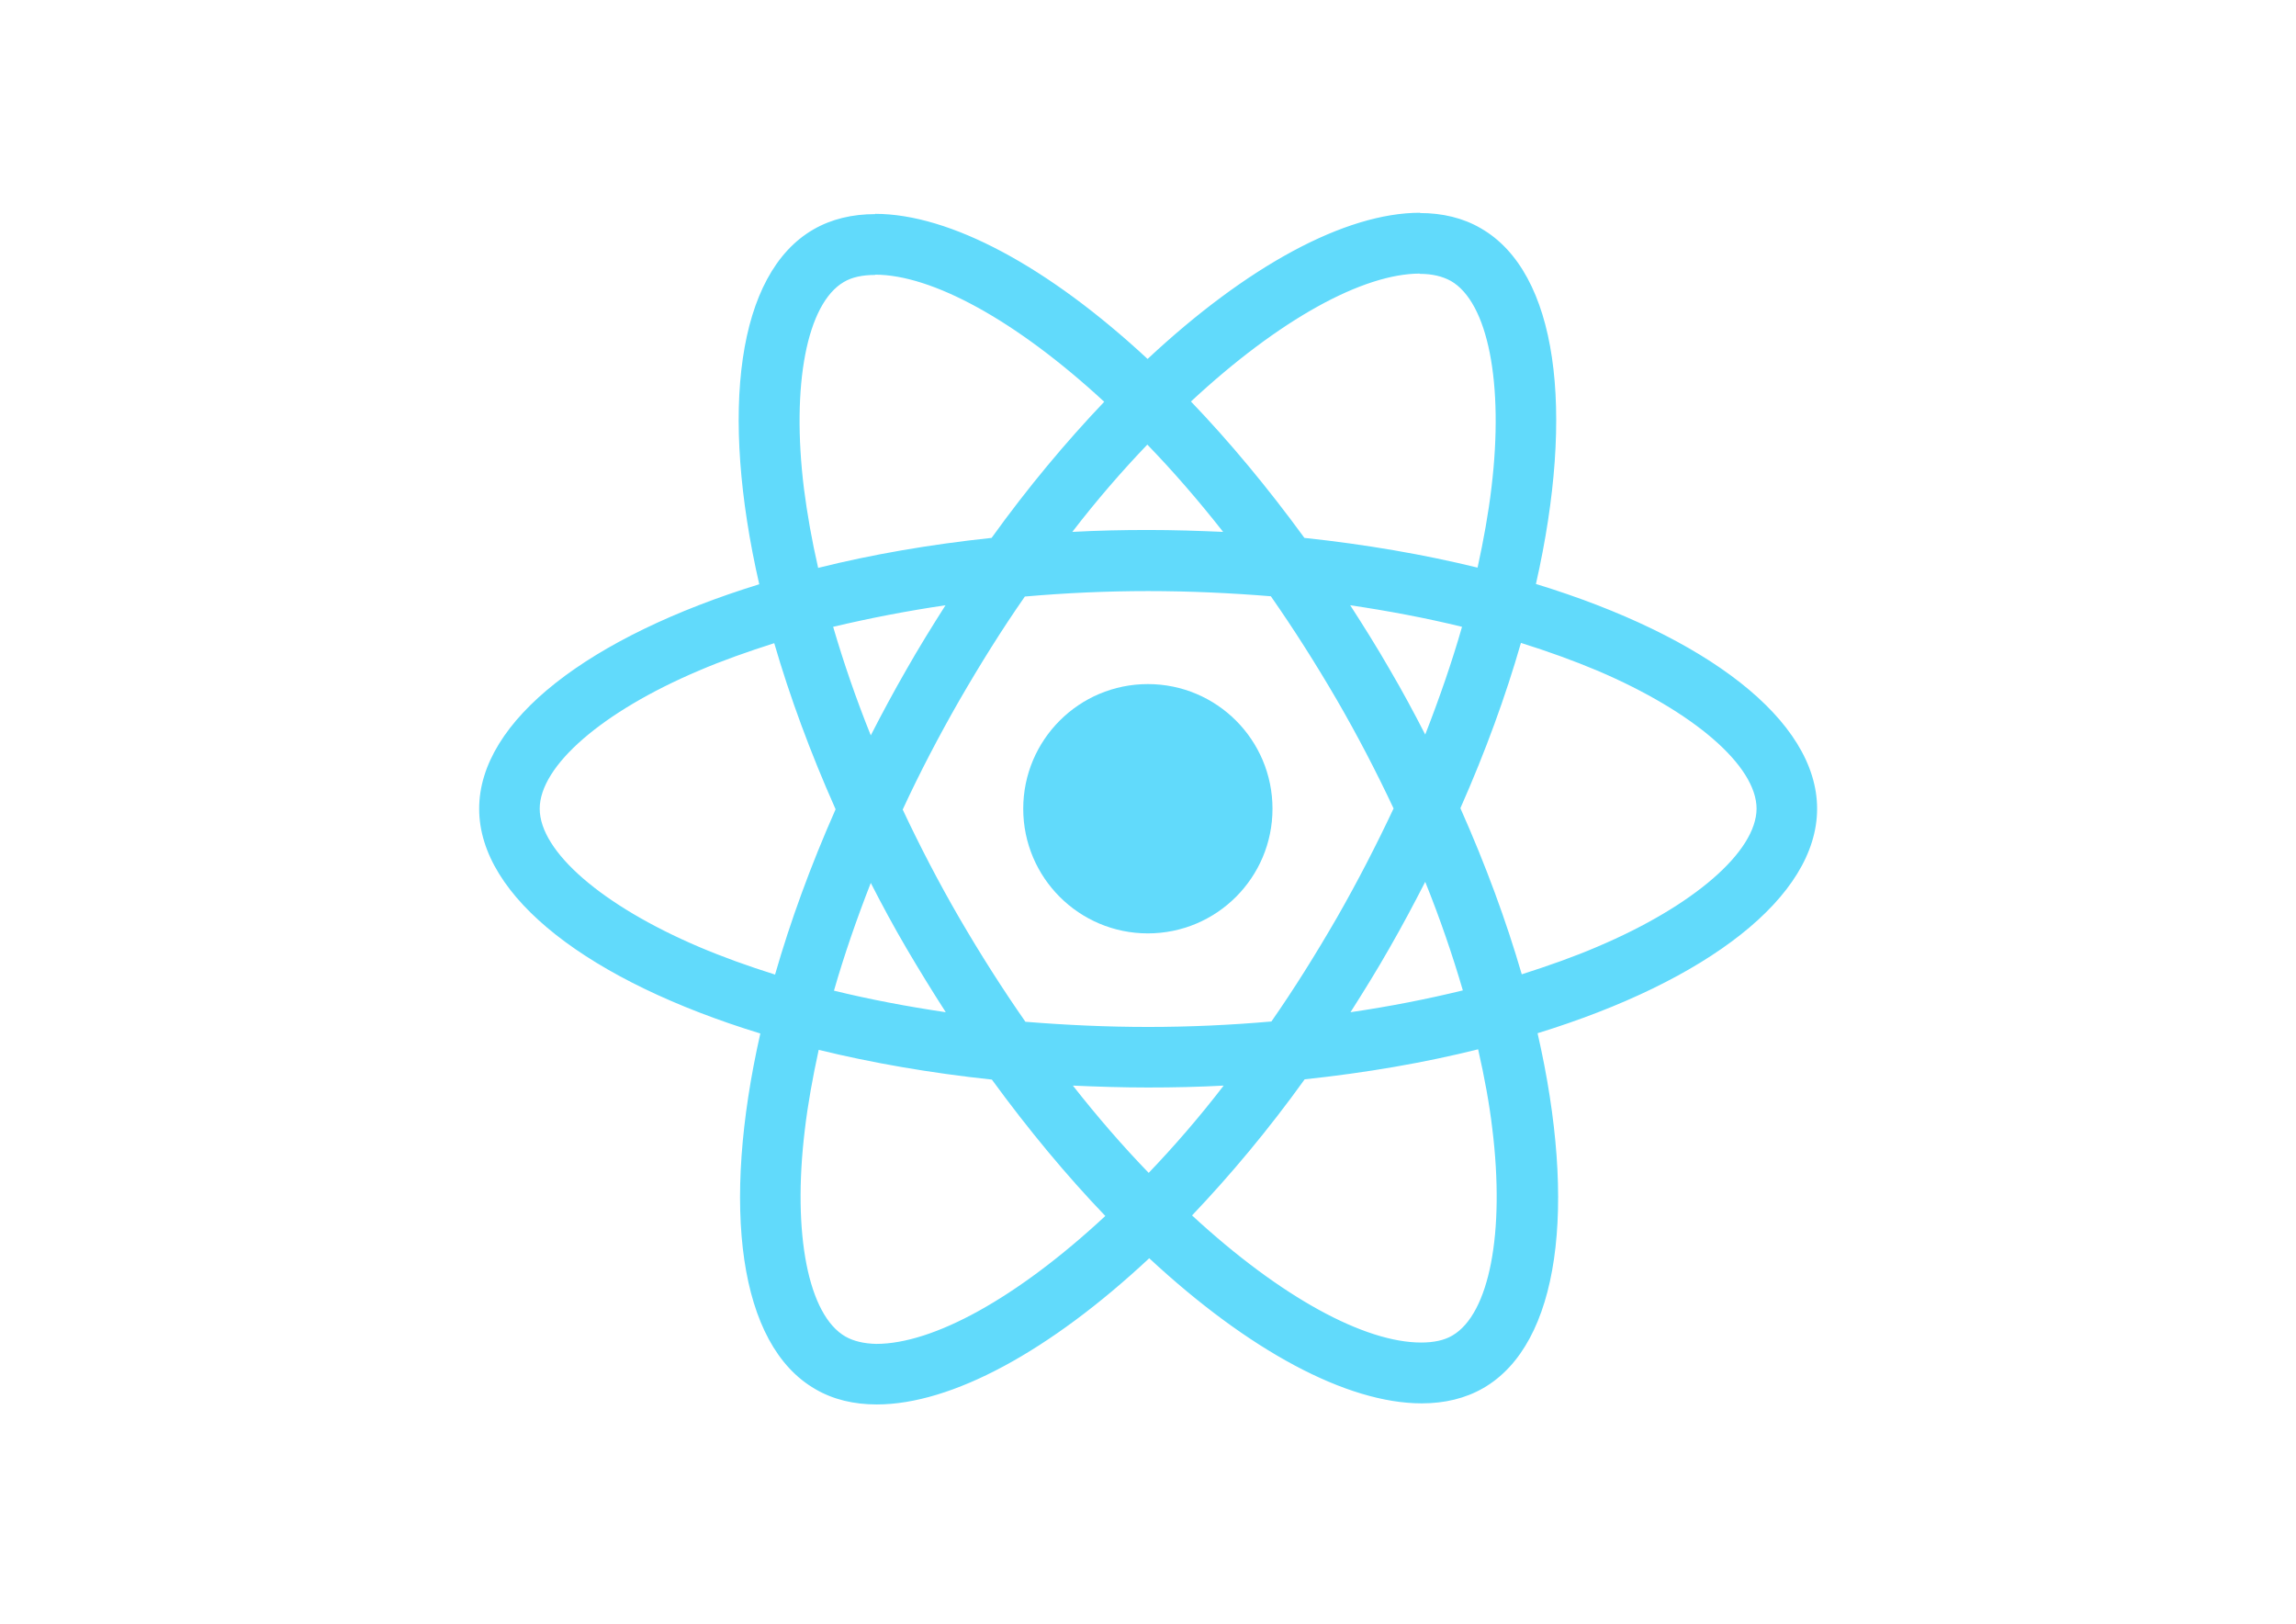
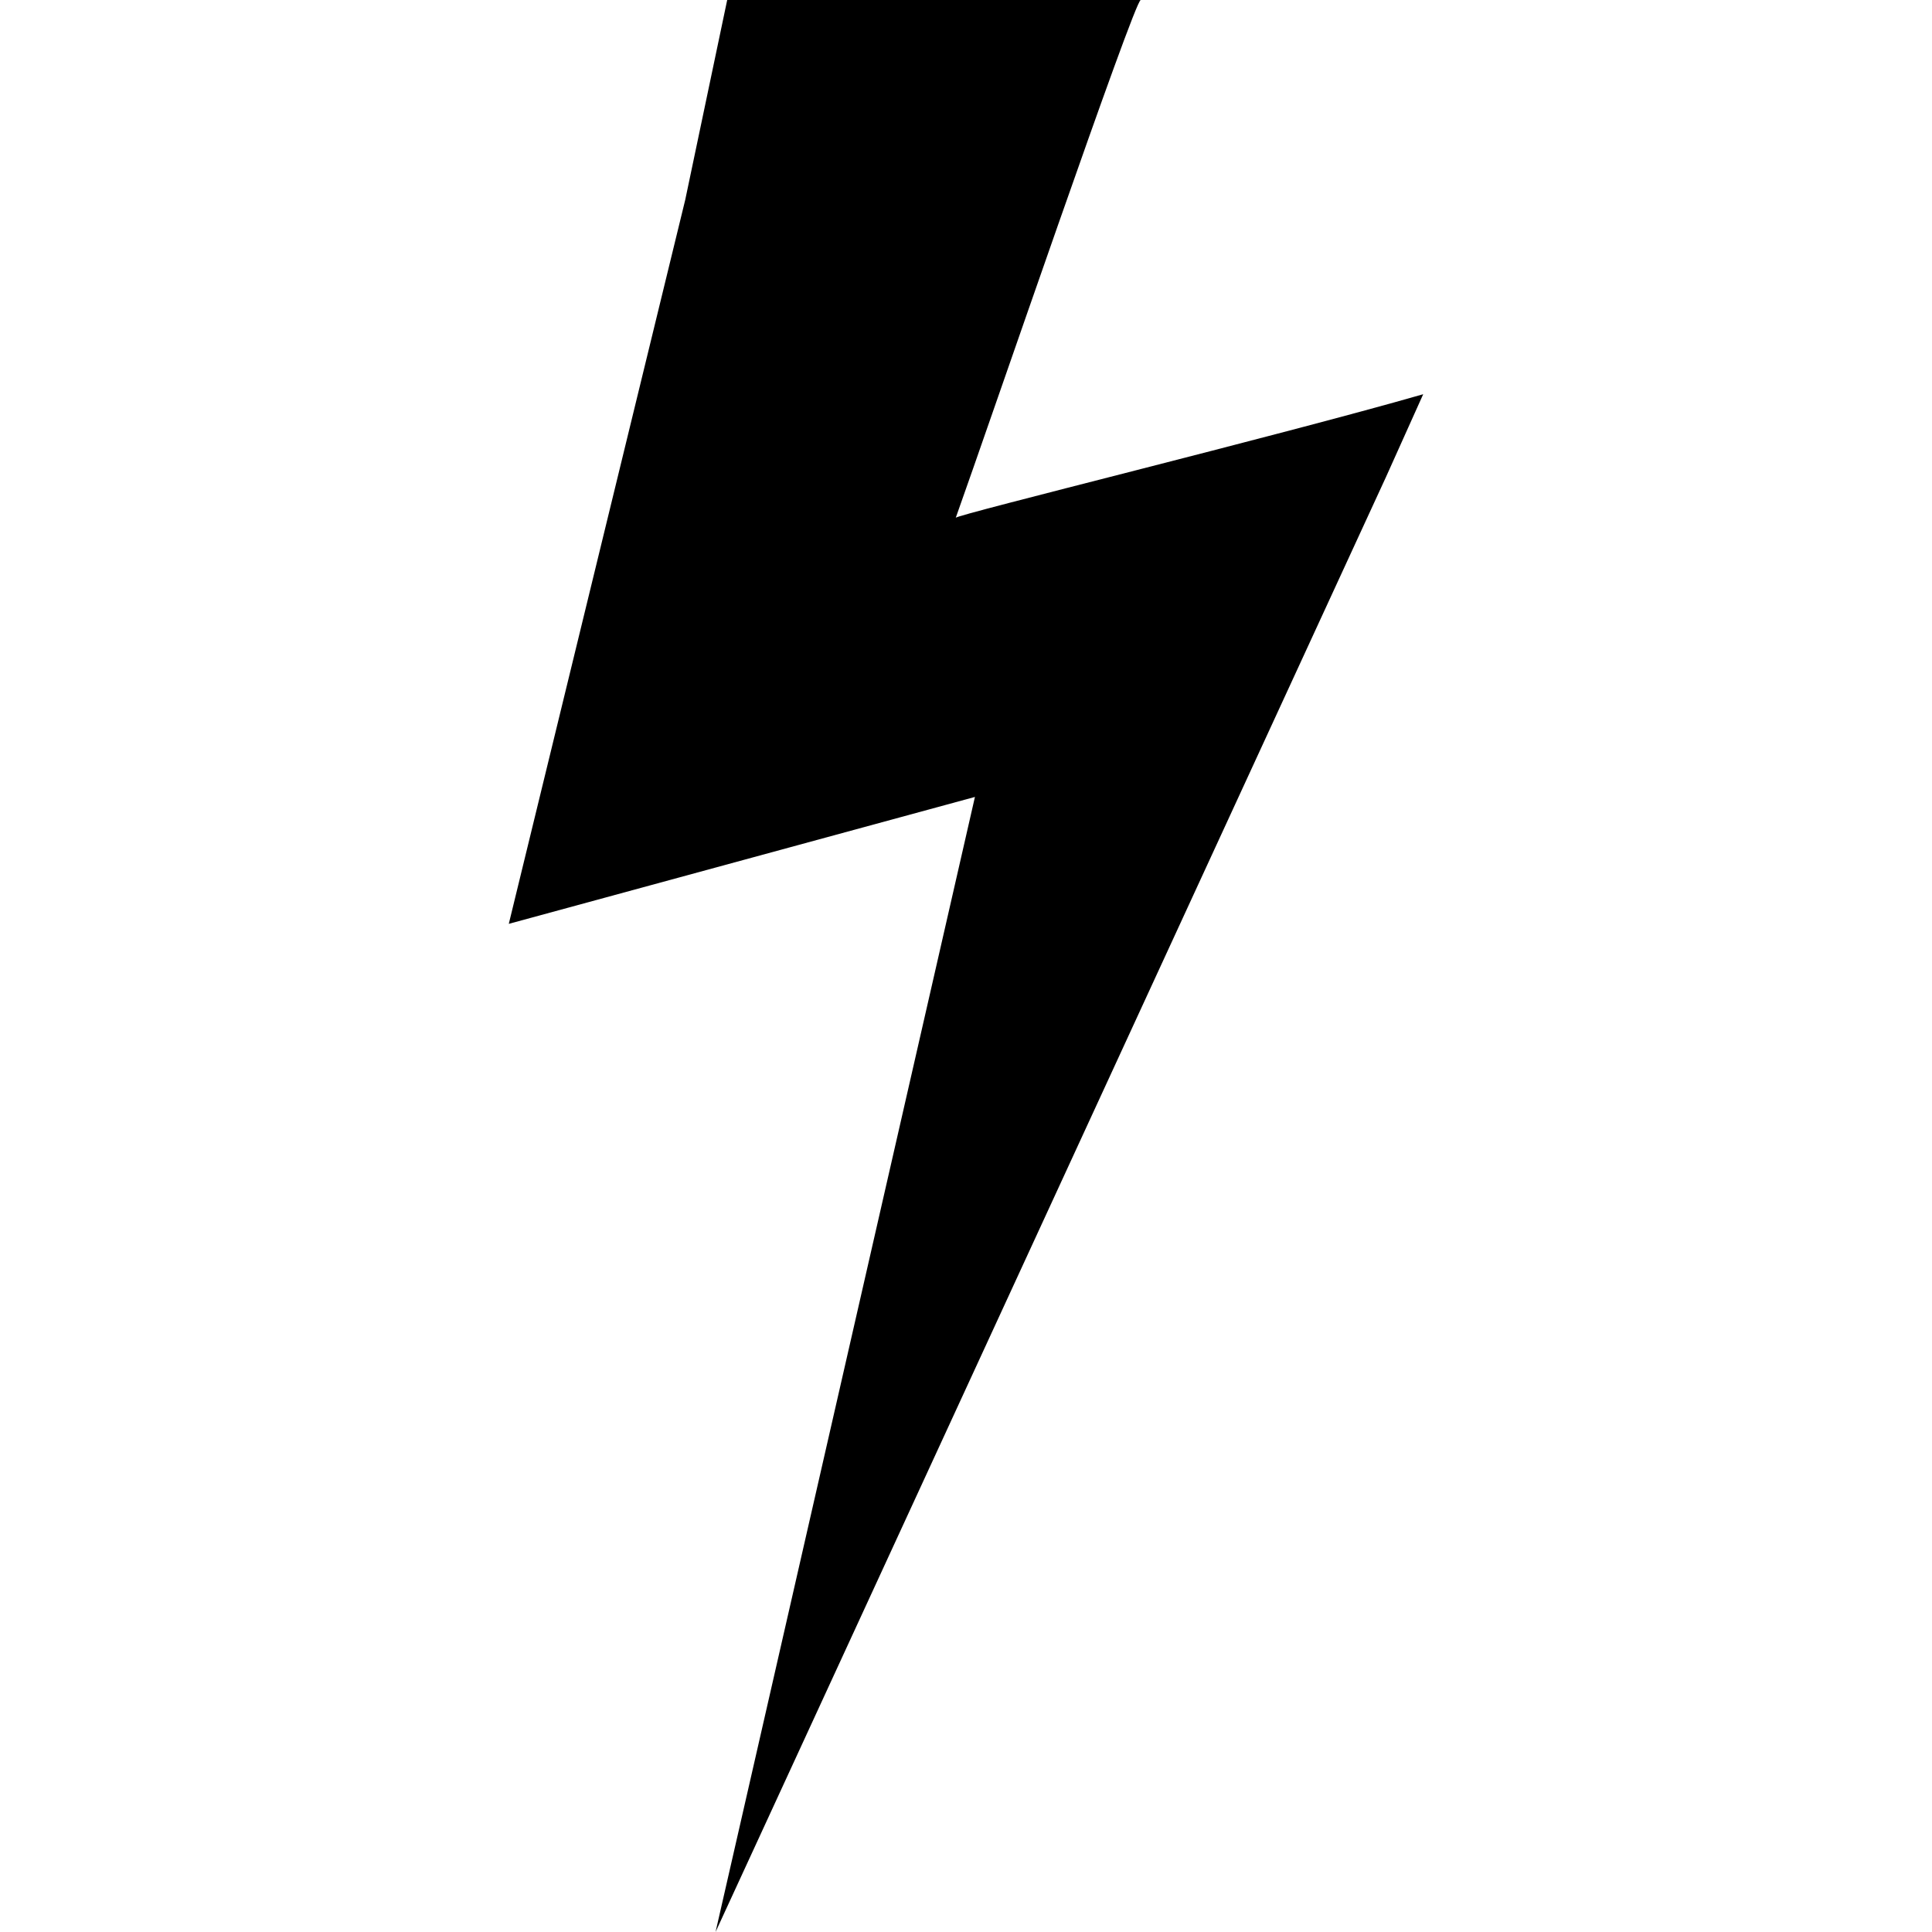
- <svg xmlns="http://www.w3.org/2000/svg" viewBox="0 0 841.9 595.3">
-   <g fill="#61DAFB">
-     <path d="M666.3 296.5c0-32.5-40.7-63.3-103.1-82.4 14.4-63.6 8-114.2-20.2-130.4-6.5-3.8-14.1-5.6-22.4-5.6v22.3c4.6 0 8.3.9 11.4 2.6 13.6 7.8 19.5 37.5 14.9 75.7-1.1 9.4-2.9 19.3-5.1 29.4-19.6-4.8-41-8.5-63.5-10.9-13.5-18.5-27.5-35.3-41.6-50 32.6-30.3 63.2-46.9 84-46.9V78c-27.5 0-63.5 19.6-99.9 53.6-36.4-33.8-72.4-53.2-99.9-53.2v22.3c20.7 0 51.4 16.5 84 46.6-14 14.7-28 31.4-41.3 49.9-22.6 2.4-44 6.1-63.6 11-2.3-10-4-19.7-5.2-29-4.7-38.2 1.1-67.9 14.6-75.8 3-1.8 6.9-2.6 11.5-2.6V78.5c-8.4 0-16 1.8-22.6 5.6-28.1 16.2-34.4 66.7-19.9 130.1-62.2 19.2-102.7 49.9-102.7 82.3 0 32.5 40.7 63.3 103.1 82.4-14.4 63.6-8 114.2 20.2 130.4 6.5 3.8 14.1 5.6 22.5 5.6 27.5 0 63.5-19.6 99.9-53.6 36.4 33.8 72.4 53.2 99.9 53.2 8.4 0 16-1.8 22.6-5.6 28.1-16.2 34.4-66.7 19.9-130.1 62-19.1 102.5-49.9 102.5-82.3zm-130.2-66.7c-3.7 12.9-8.3 26.2-13.5 39.5-4.1-8-8.4-16-13.1-24-4.6-8-9.5-15.8-14.4-23.4 14.2 2.1 27.9 4.7 41 7.9zm-45.8 106.5c-7.8 13.5-15.8 26.3-24.1 38.2-14.9 1.3-30 2-45.2 2-15.1 0-30.2-.7-45-1.9-8.3-11.9-16.4-24.6-24.2-38-7.6-13.1-14.5-26.4-20.8-39.8 6.2-13.4 13.2-26.8 20.7-39.9 7.8-13.5 15.8-26.3 24.1-38.2 14.9-1.3 30-2 45.2-2 15.1 0 30.2.7 45 1.9 8.3 11.9 16.4 24.6 24.2 38 7.6 13.1 14.5 26.4 20.8 39.8-6.3 13.4-13.2 26.8-20.7 39.9zm32.3-13c5.4 13.4 10 26.8 13.8 39.8-13.1 3.2-26.9 5.9-41.2 8 4.9-7.7 9.8-15.6 14.4-23.7 4.6-8 8.9-16.1 13-24.1zM421.2 430c-9.3-9.6-18.6-20.3-27.8-32 9 .4 18.2.7 27.5.7 9.4 0 18.7-.2 27.8-.7-9 11.7-18.3 22.4-27.5 32zm-74.4-58.9c-14.2-2.1-27.9-4.7-41-7.9 3.7-12.9 8.3-26.2 13.5-39.5 4.1 8 8.4 16 13.1 24 4.7 8 9.5 15.8 14.4 23.4zM420.7 163c9.3 9.6 18.6 20.3 27.8 32-9-.4-18.2-.7-27.5-.7-9.4 0-18.7.2-27.8.7 9-11.7 18.3-22.4 27.5-32zm-74 58.9c-4.9 7.7-9.8 15.6-14.4 23.7-4.6 8-8.9 16-13 24-5.4-13.4-10-26.8-13.8-39.8 13.1-3.1 26.9-5.8 41.2-7.9zm-90.5 125.2c-35.4-15.1-58.3-34.9-58.3-50.6 0-15.7 22.9-35.6 58.3-50.6 8.6-3.7 18-7 27.7-10.1 5.7 19.6 13.2 40 22.5 60.9-9.2 20.8-16.6 41.1-22.2 60.6-9.9-3.1-19.3-6.5-28-10.2zM310 490c-13.6-7.8-19.5-37.5-14.9-75.7 1.1-9.4 2.9-19.3 5.1-29.4 19.6 4.8 41 8.5 63.5 10.9 13.5 18.5 27.5 35.3 41.6 50-32.6 30.3-63.2 46.9-84 46.9-4.5-.1-8.3-1-11.3-2.7zm237.2-76.2c4.7 38.2-1.1 67.9-14.6 75.8-3 1.8-6.9 2.6-11.5 2.6-20.7 0-51.4-16.5-84-46.6 14-14.7 28-31.4 41.3-49.9 22.6-2.4 44-6.1 63.6-11 2.3 10.1 4.1 19.8 5.2 29.1zm38.5-66.7c-8.6 3.7-18 7-27.7 10.1-5.7-19.6-13.2-40-22.5-60.9 9.2-20.8 16.6-41.1 22.2-60.6 9.9 3.1 19.3 6.5 28.1 10.2 35.4 15.1 58.3 34.9 58.3 50.6-.1 15.7-23 35.6-58.4 50.6zM320.8 78.4z" />
-     <circle cx="420.9" cy="296.5" r="45.7" />
-     <path d="M520.5 78.1z" />
+ <svg xmlns="http://www.w3.org/2000/svg" version="1.1" id="Capa_1" x="0px" y="0px" width="560.317px" height="560.316px" viewBox="0 0 560.317 560.316" style="enable-background:new 0 0 560.317 560.316;" xml:space="preserve">
+   <g>
+     <g>
+       <path d="M207.523,560.316c0,0,194.42-421.925,194.444-421.986l10.79-23.997c-41.824,12.02-135.271,34.902-135.57,35.833    C286.96,122.816,329.017,0,330.829,0c-39.976,0-79.952,0-119.927,0l-12.167,57.938l-51.176,209.995l135.191-36.806    L207.523,560.316z" />
+     </g>
  </g>
+   <g>
+ </g>
+   <g>
+ </g>
+   <g>
+ </g>
+   <g>
+ </g>
+   <g>
+ </g>
+   <g>
+ </g>
+   <g>
+ </g>
+   <g>
+ </g>
+   <g>
+ </g>
+   <g>
+ </g>
+   <g>
+ </g>
+   <g>
+ </g>
+   <g>
+ </g>
+   <g>
+ </g>
+   <g>
+ </g>
</svg>
